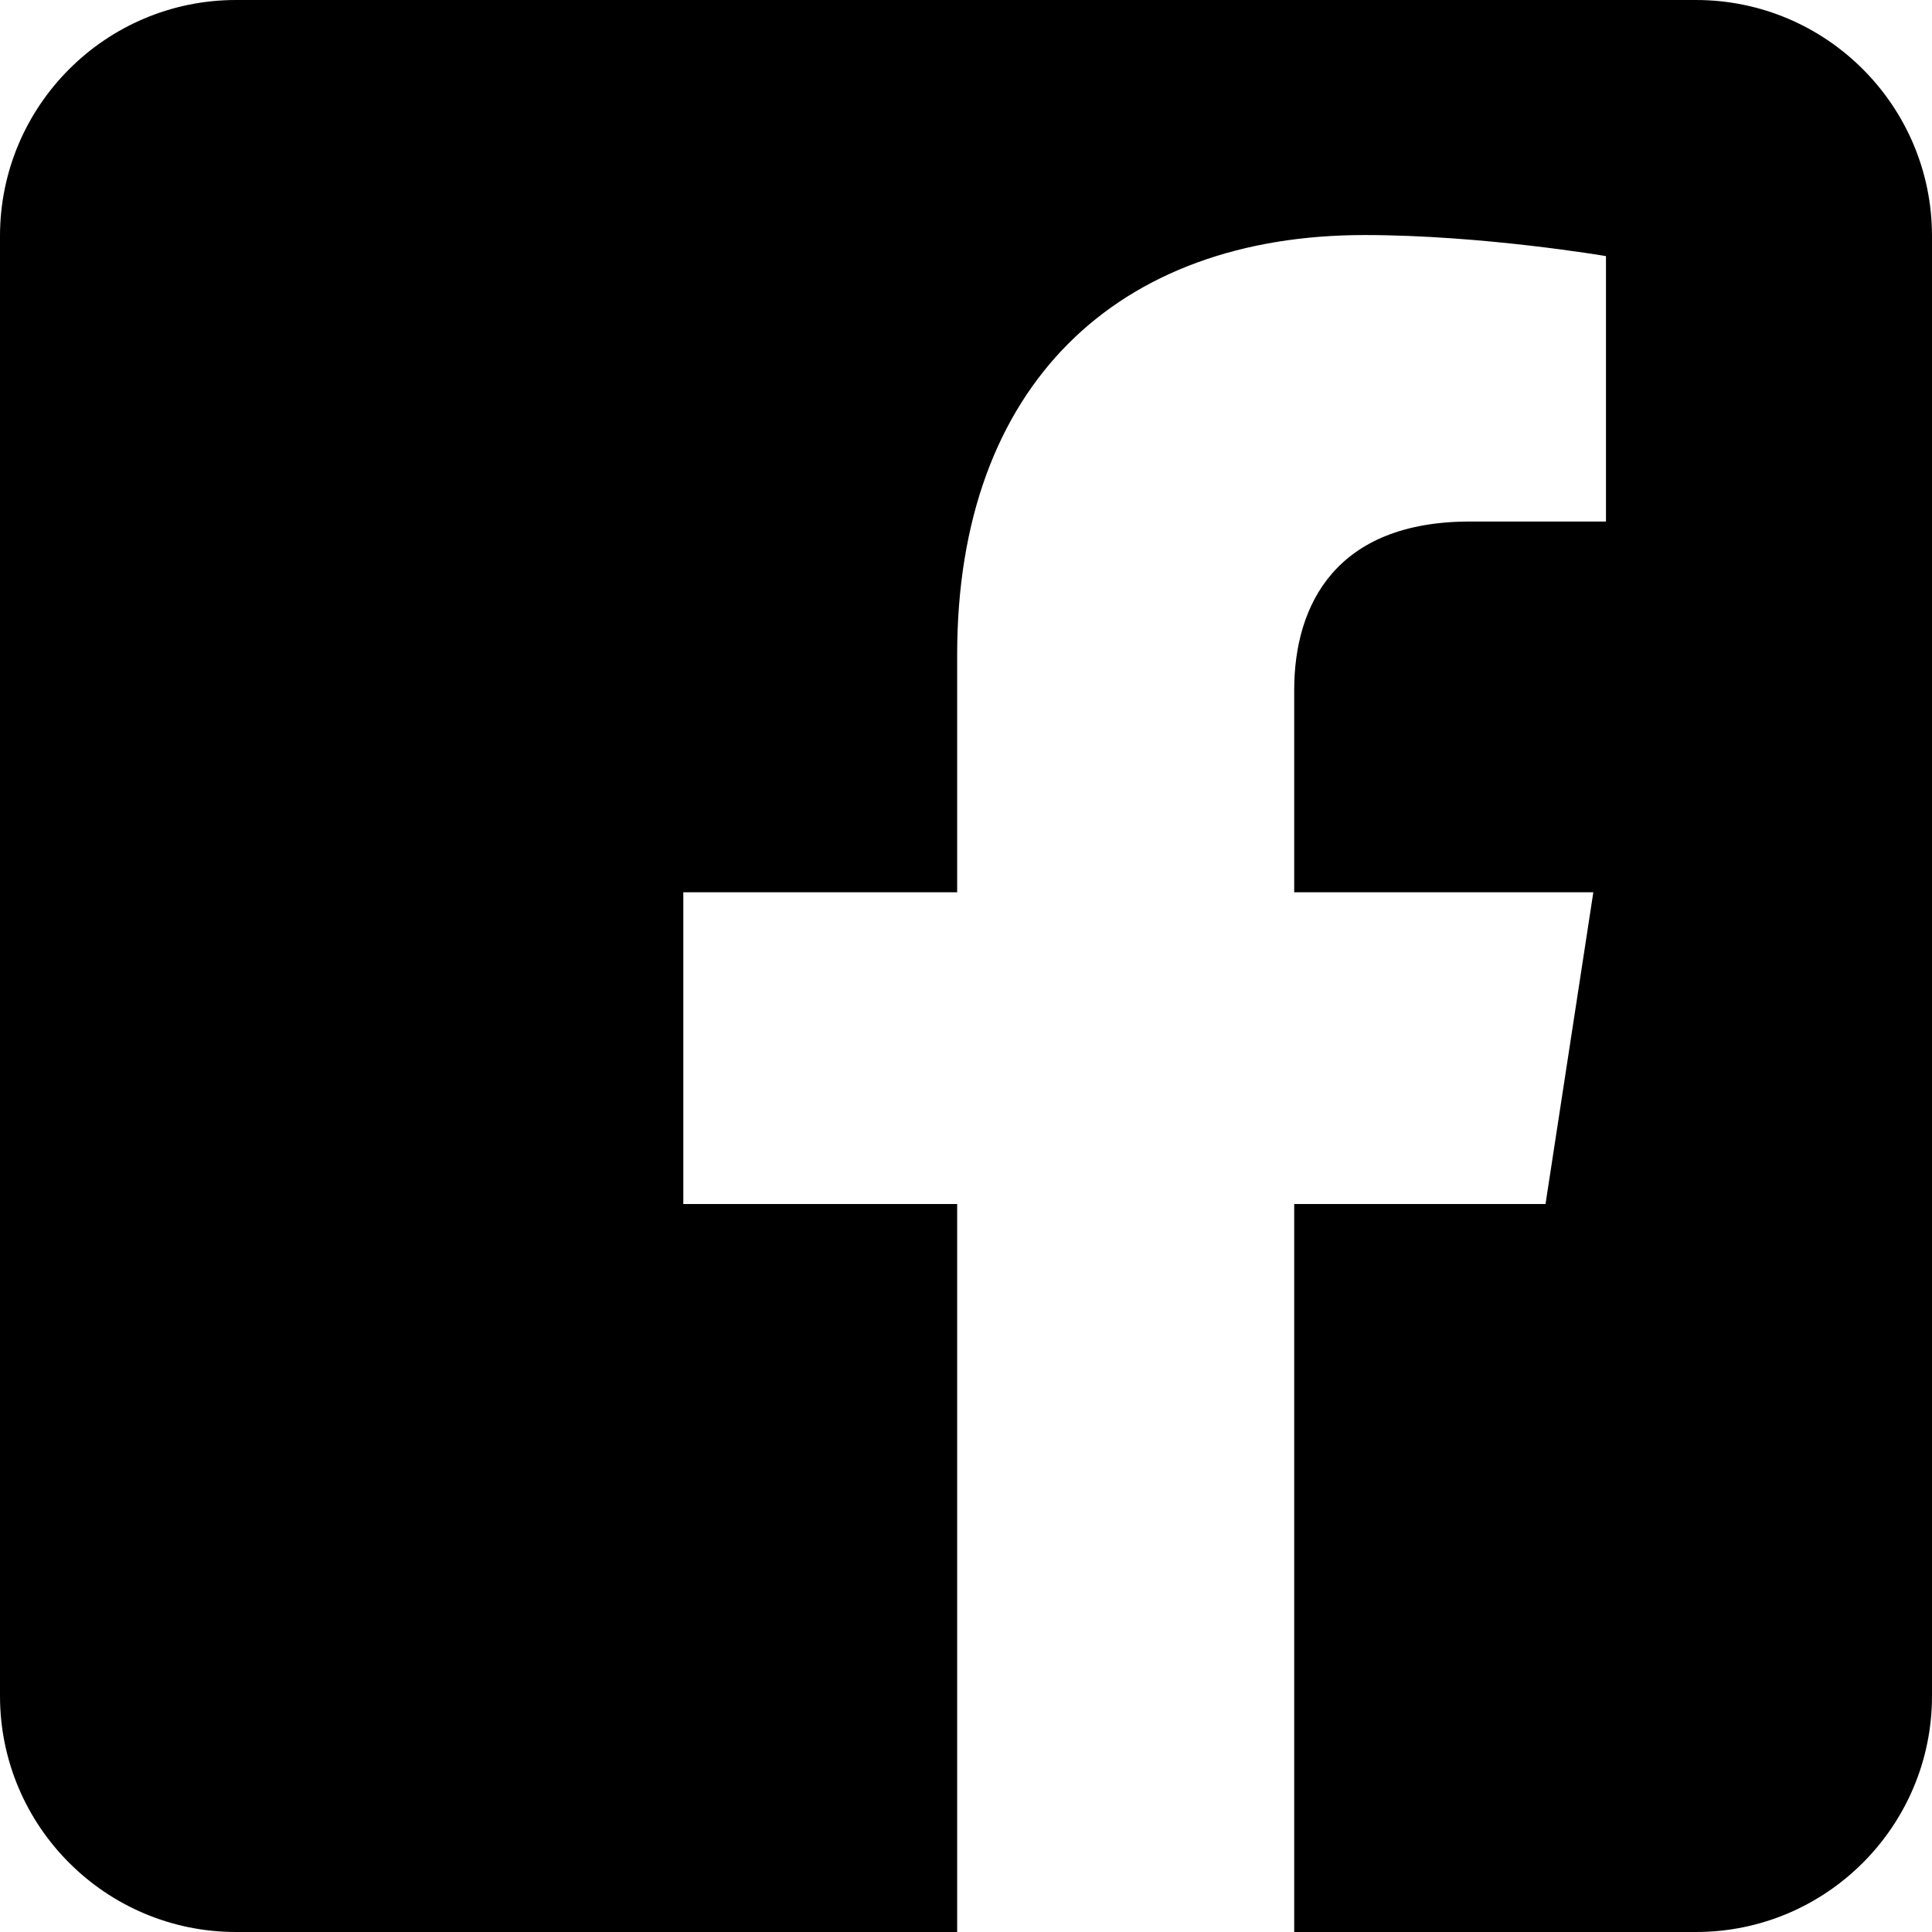
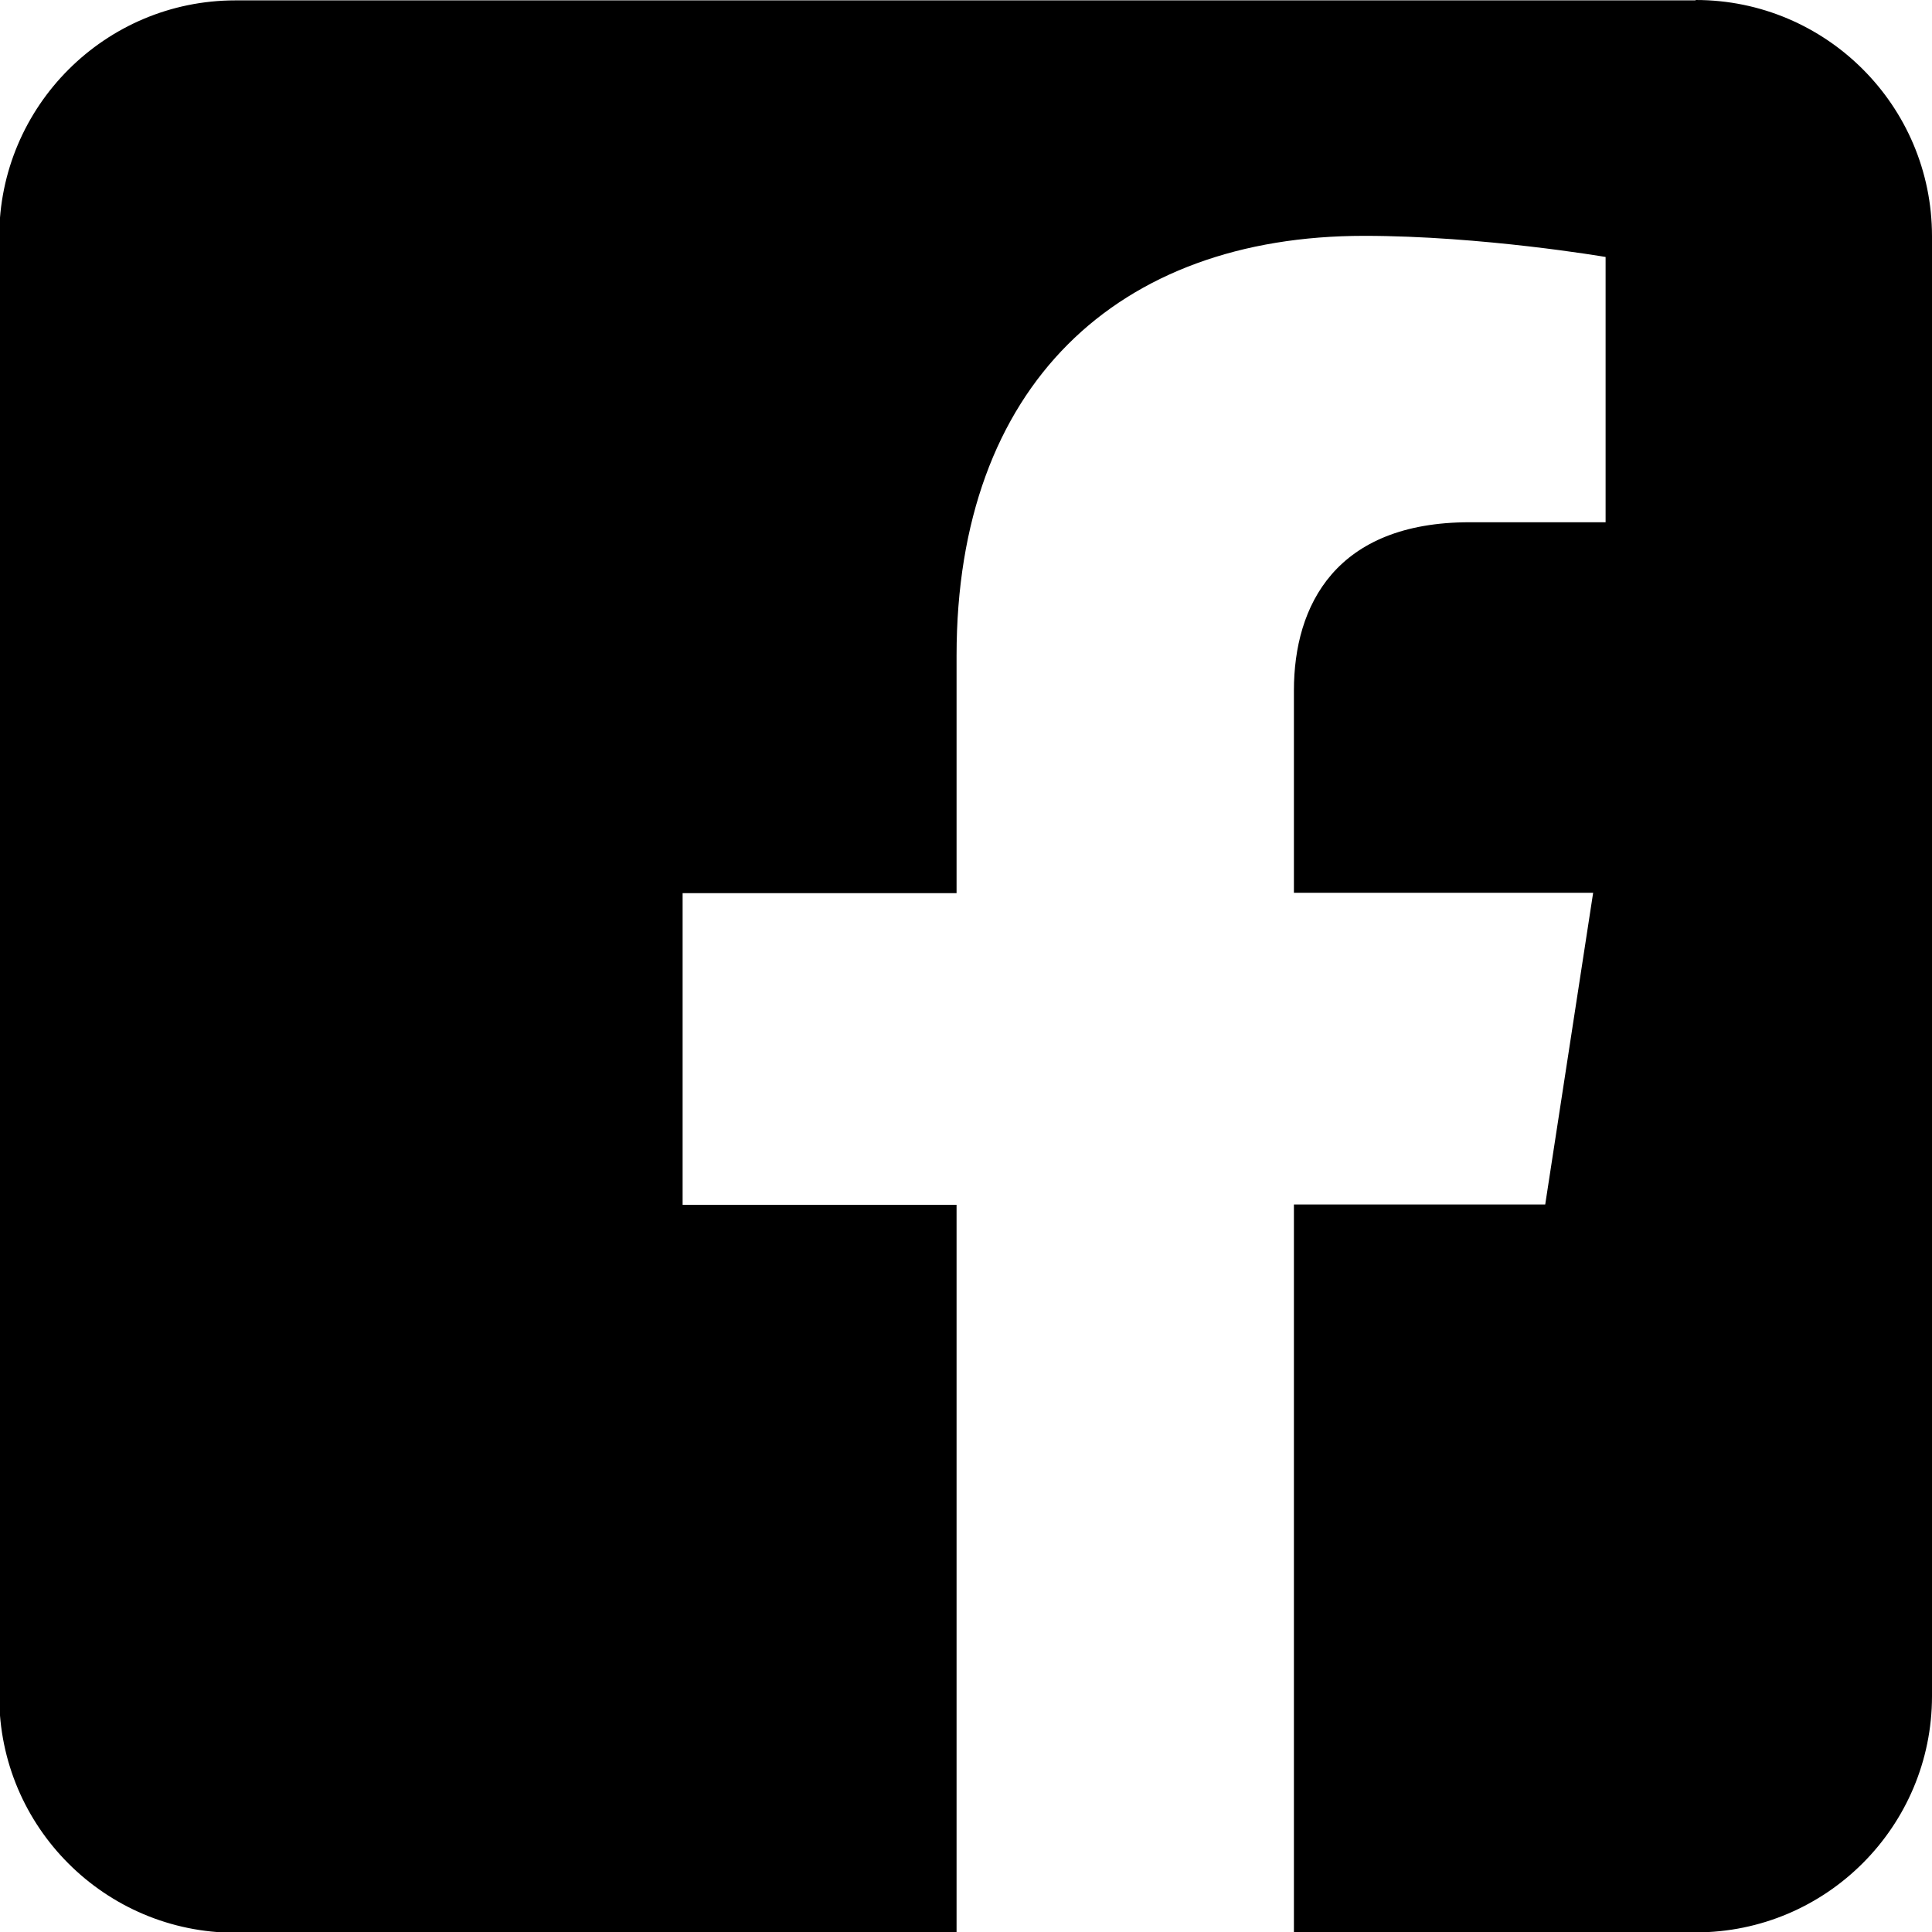
- <svg xmlns="http://www.w3.org/2000/svg" height="100%" style="fill-rule:evenodd;clip-rule:evenodd;stroke-linejoin:round;stroke-miterlimit:2;" version="1.1" viewBox="0 0 512 512" width="100%" xml:space="preserve">
-   <path d="M449.446,0c34.525,0 62.554,28.03 62.554,62.554l0,386.892c0,34.524 -28.03,62.554 -62.554,62.554l-106.468,0l0,-192.915l66.6,0l12.672,-82.621l-79.272,0l0,-53.617c0,-22.603 11.073,-44.636 46.58,-44.636l36.042,0l0,-70.34c0,0 -32.71,-5.582 -63.982,-5.582c-65.288,0 -107.96,39.569 -107.96,111.204l0,62.971l-72.573,0l0,82.621l72.573,0l0,192.915l-191.104,0c-34.524,0 -62.554,-28.03 -62.554,-62.554l0,-386.892c0,-34.524 28.029,-62.554 62.554,-62.554l386.892,0Z" />
+ <svg xmlns="http://www.w3.org/2000/svg" height="100" viewBox="0 0 512 512" width="100" stroke-linejoin="round">
+   <path d="M449.4 0c34.5 0 62.6 28 62.6 62.6l0 386.9c0 34.5-28 62.6-62.6 62.6l-106.5 0 0-192.9 66.6 0 12.7-82.6 -79.3 0 0-53.6c0-22.6 11.1-44.6 46.6-44.6l36 0 0-70.3c0 0-32.7-5.6-64-5.6 -65.3 0-108 39.6-108 111.2l0 63 -72.6 0 0 82.6 72.6 0 0 192.9 -191.1 0c-34.5 0-62.6-28-62.6-62.6l0-386.9c0-34.5 28-62.6 62.6-62.6l386.9 0Z" />
</svg>
